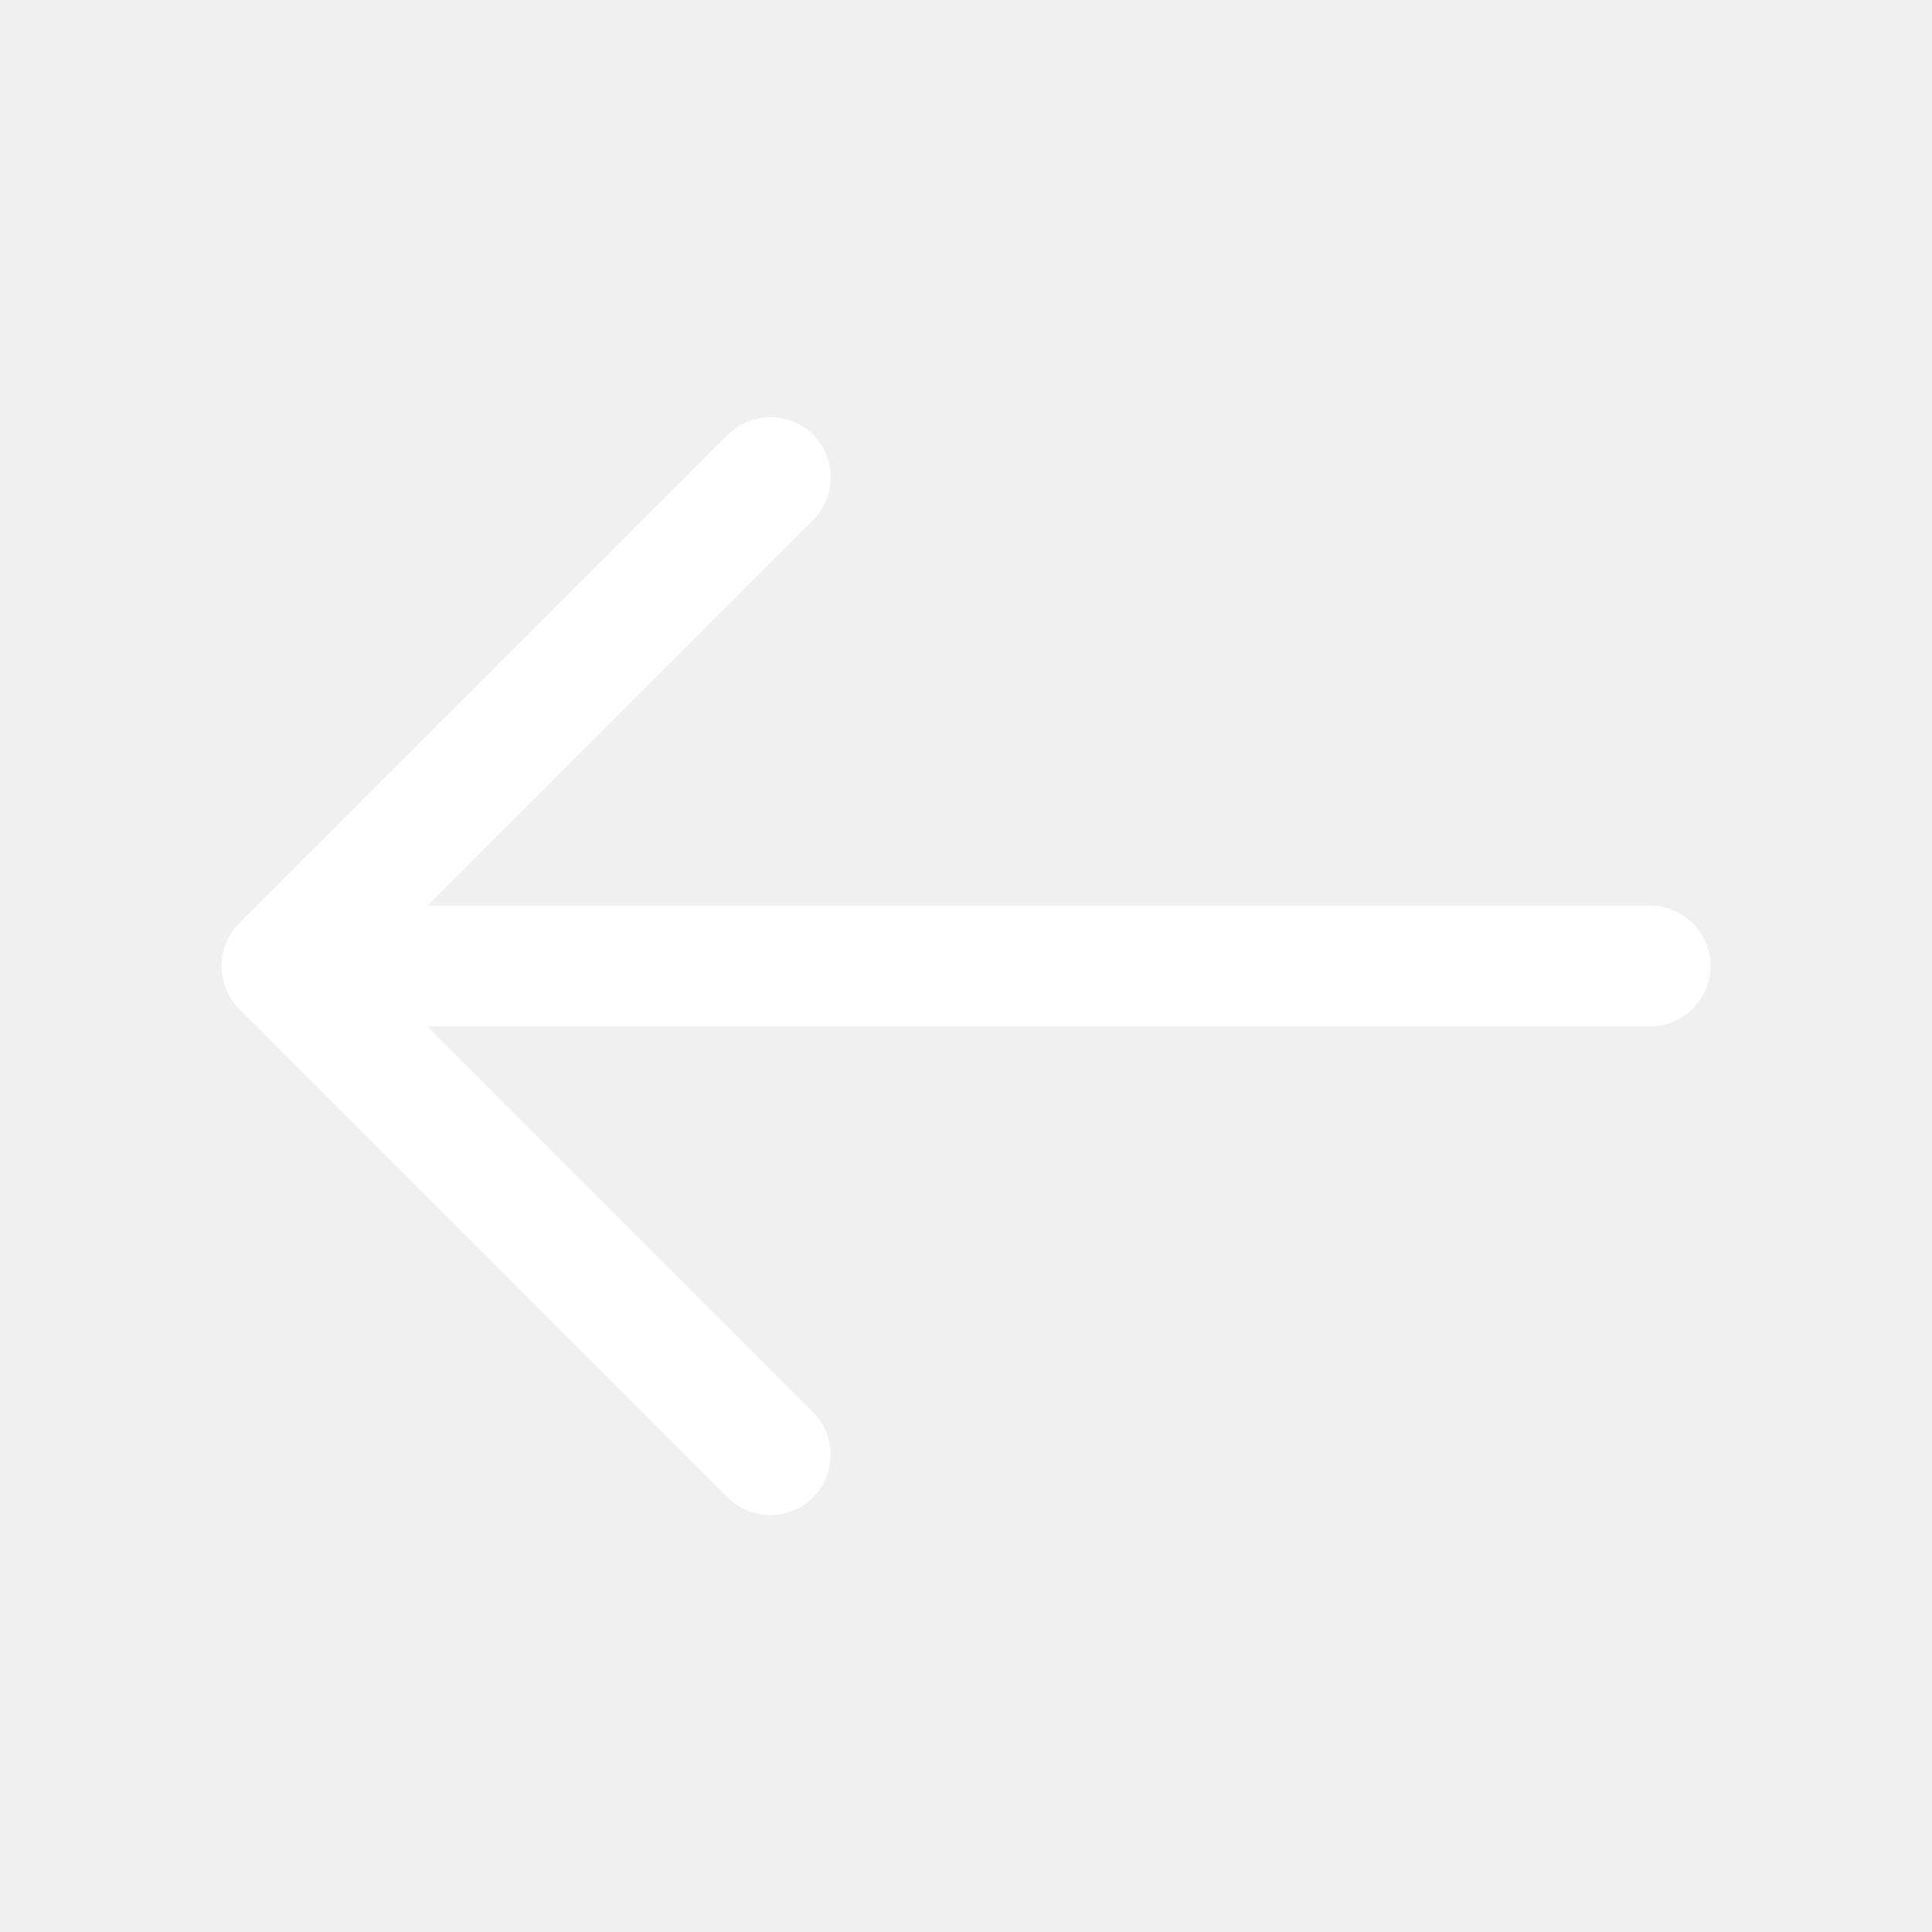
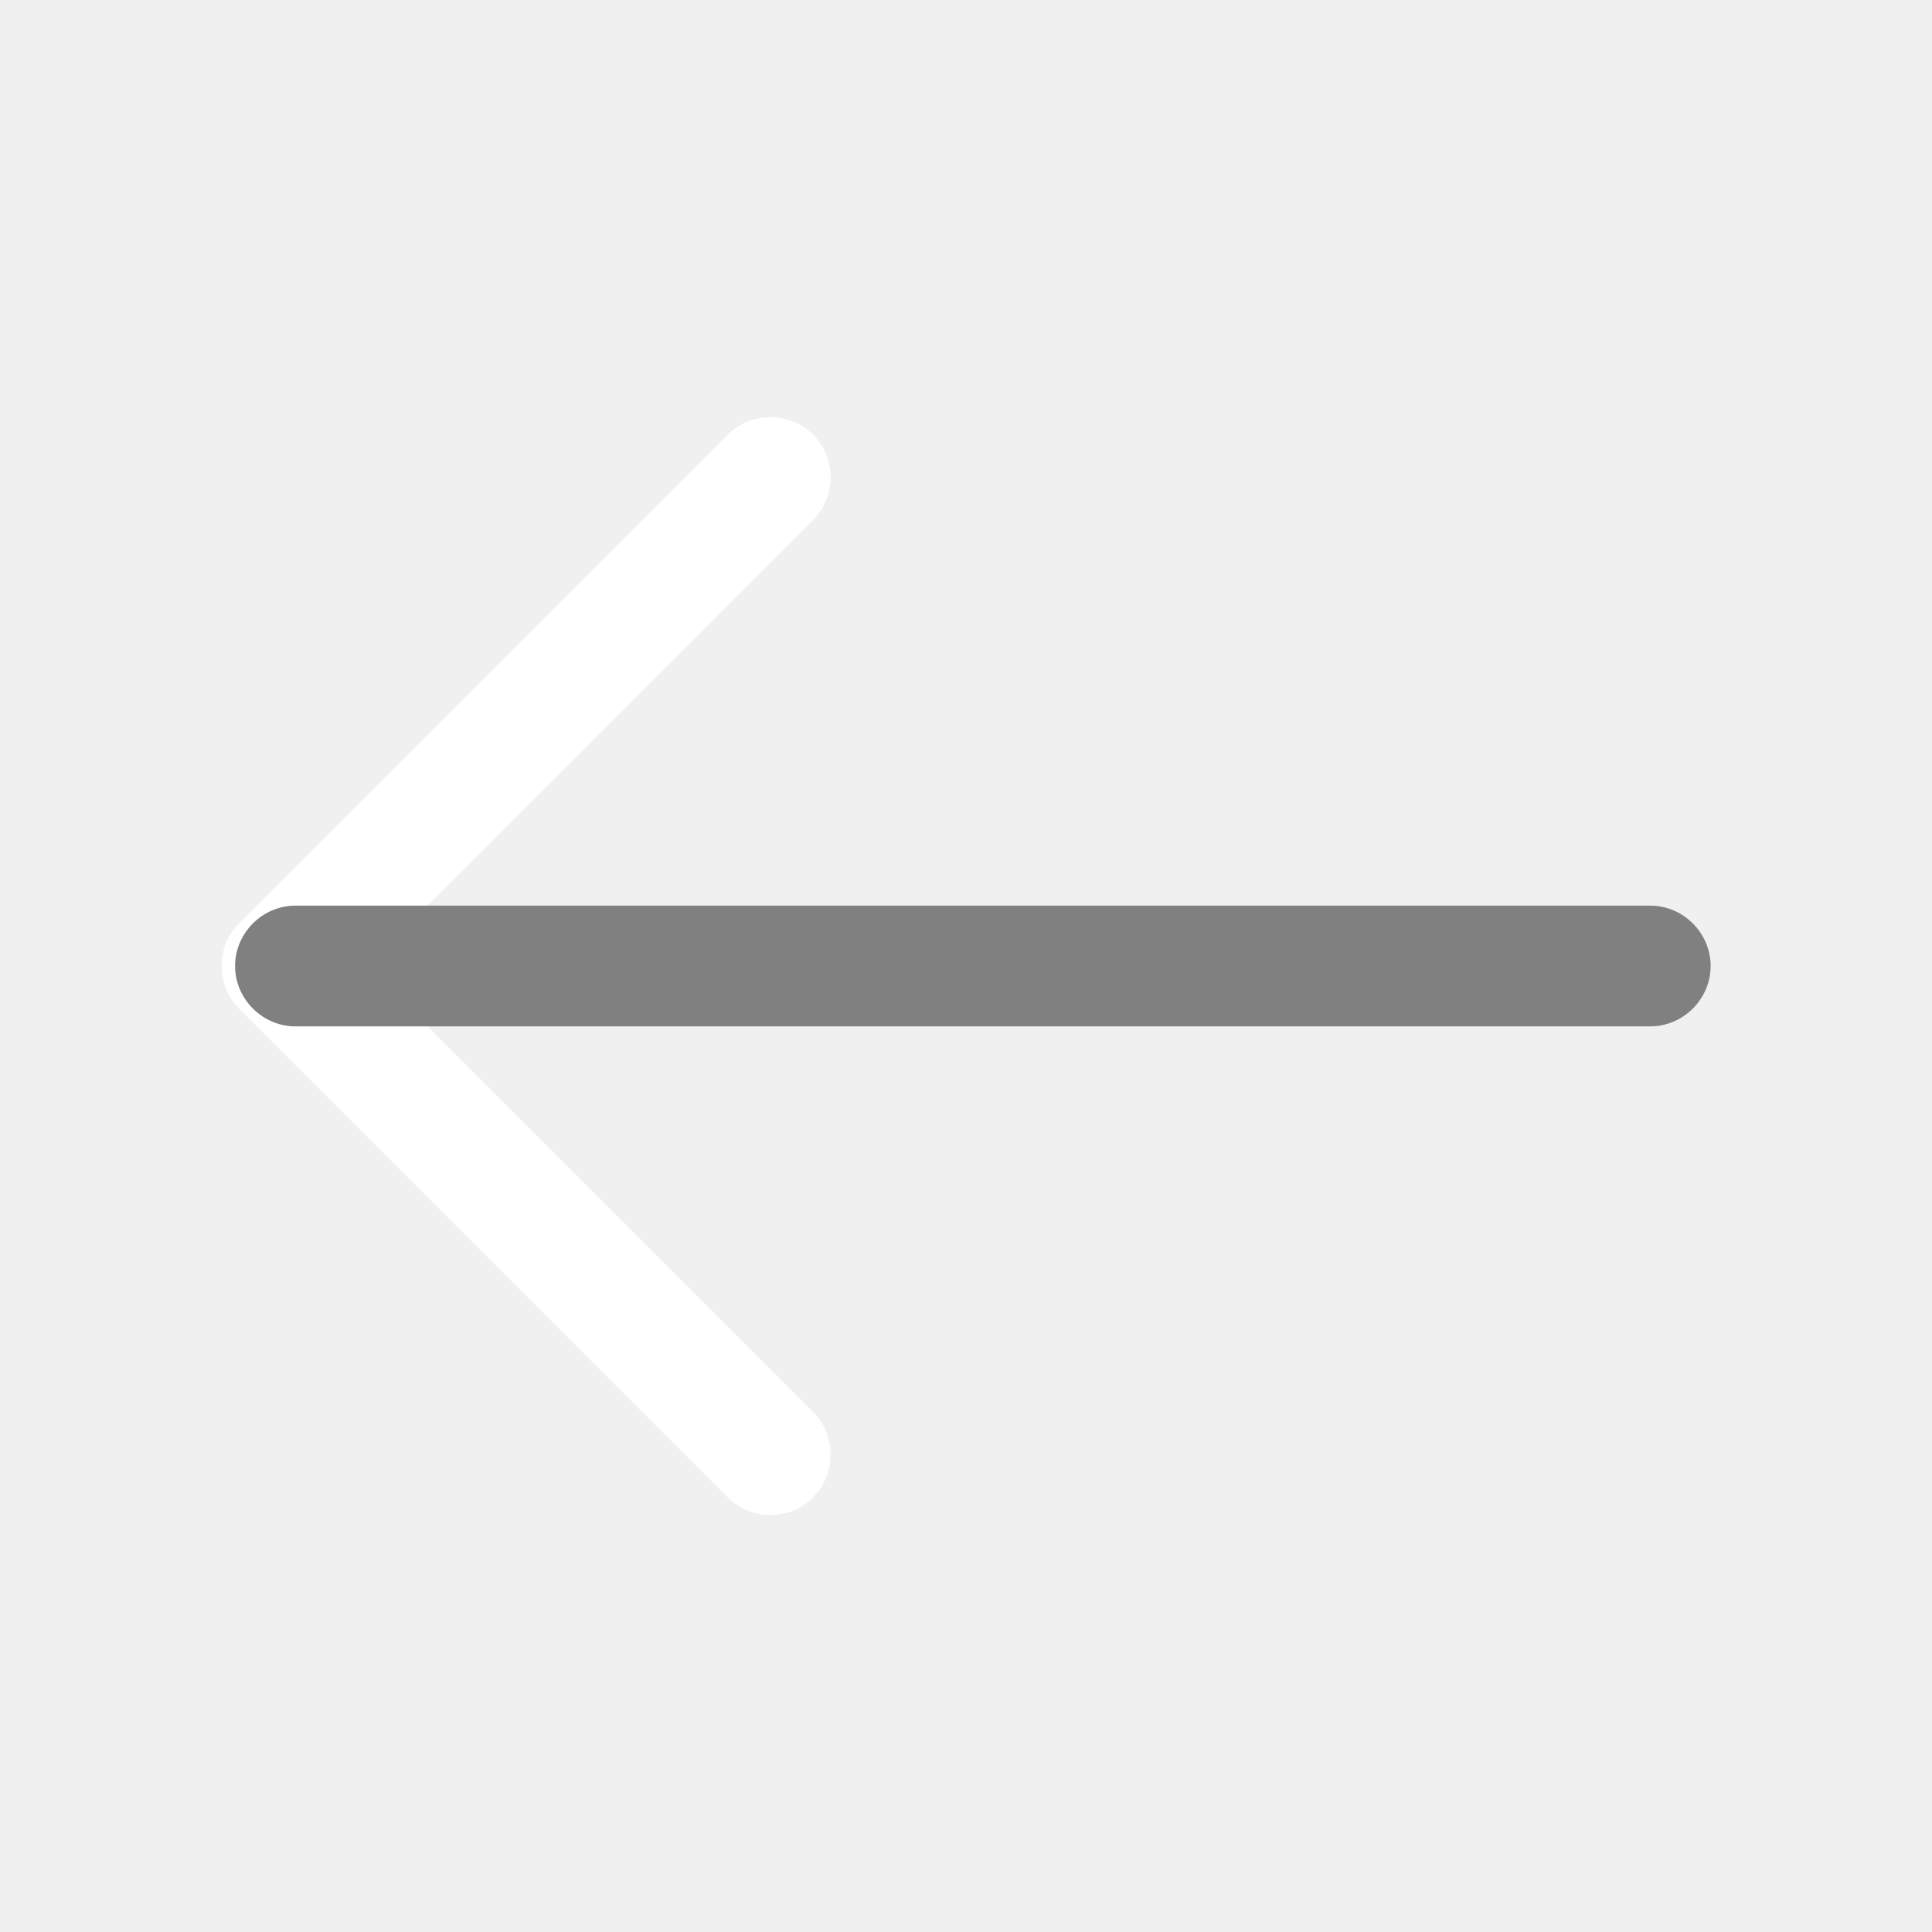
<svg xmlns="http://www.w3.org/2000/svg" width="40" height="40" viewBox="0 0 40 40" fill="none">
  <path d="M15.95 31.367C15.634 31.367 15.317 31.25 15.067 31L4.95 20.883C4.467 20.4 4.467 19.6 4.95 19.117L15.067 9C15.55 8.517 16.35 8.517 16.834 9C17.317 9.483 17.317 10.283 16.834 10.767L7.6 20L16.834 29.233C17.317 29.717 17.317 30.517 16.834 31C16.6 31.25 16.267 31.367 15.95 31.367Z" fill="white" />
-   <path d="M34.167 21.25H6.117C5.434 21.25 4.867 20.683 4.867 20C4.867 19.317 5.434 18.75 6.117 18.75H34.167C34.85 18.75 35.417 19.317 35.417 20C35.417 20.683 34.85 21.25 34.167 21.25Z" fill="white" />
+   <path d="M34.167 21.25H6.117C5.434 21.25 4.867 20.683 4.867 20C4.867 19.317 5.434 18.75 6.117 18.75H34.167C34.85 18.75 35.417 19.317 35.417 20C35.417 20.683 34.85 21.25 34.167 21.25Z" fill="gray" />
</svg>
